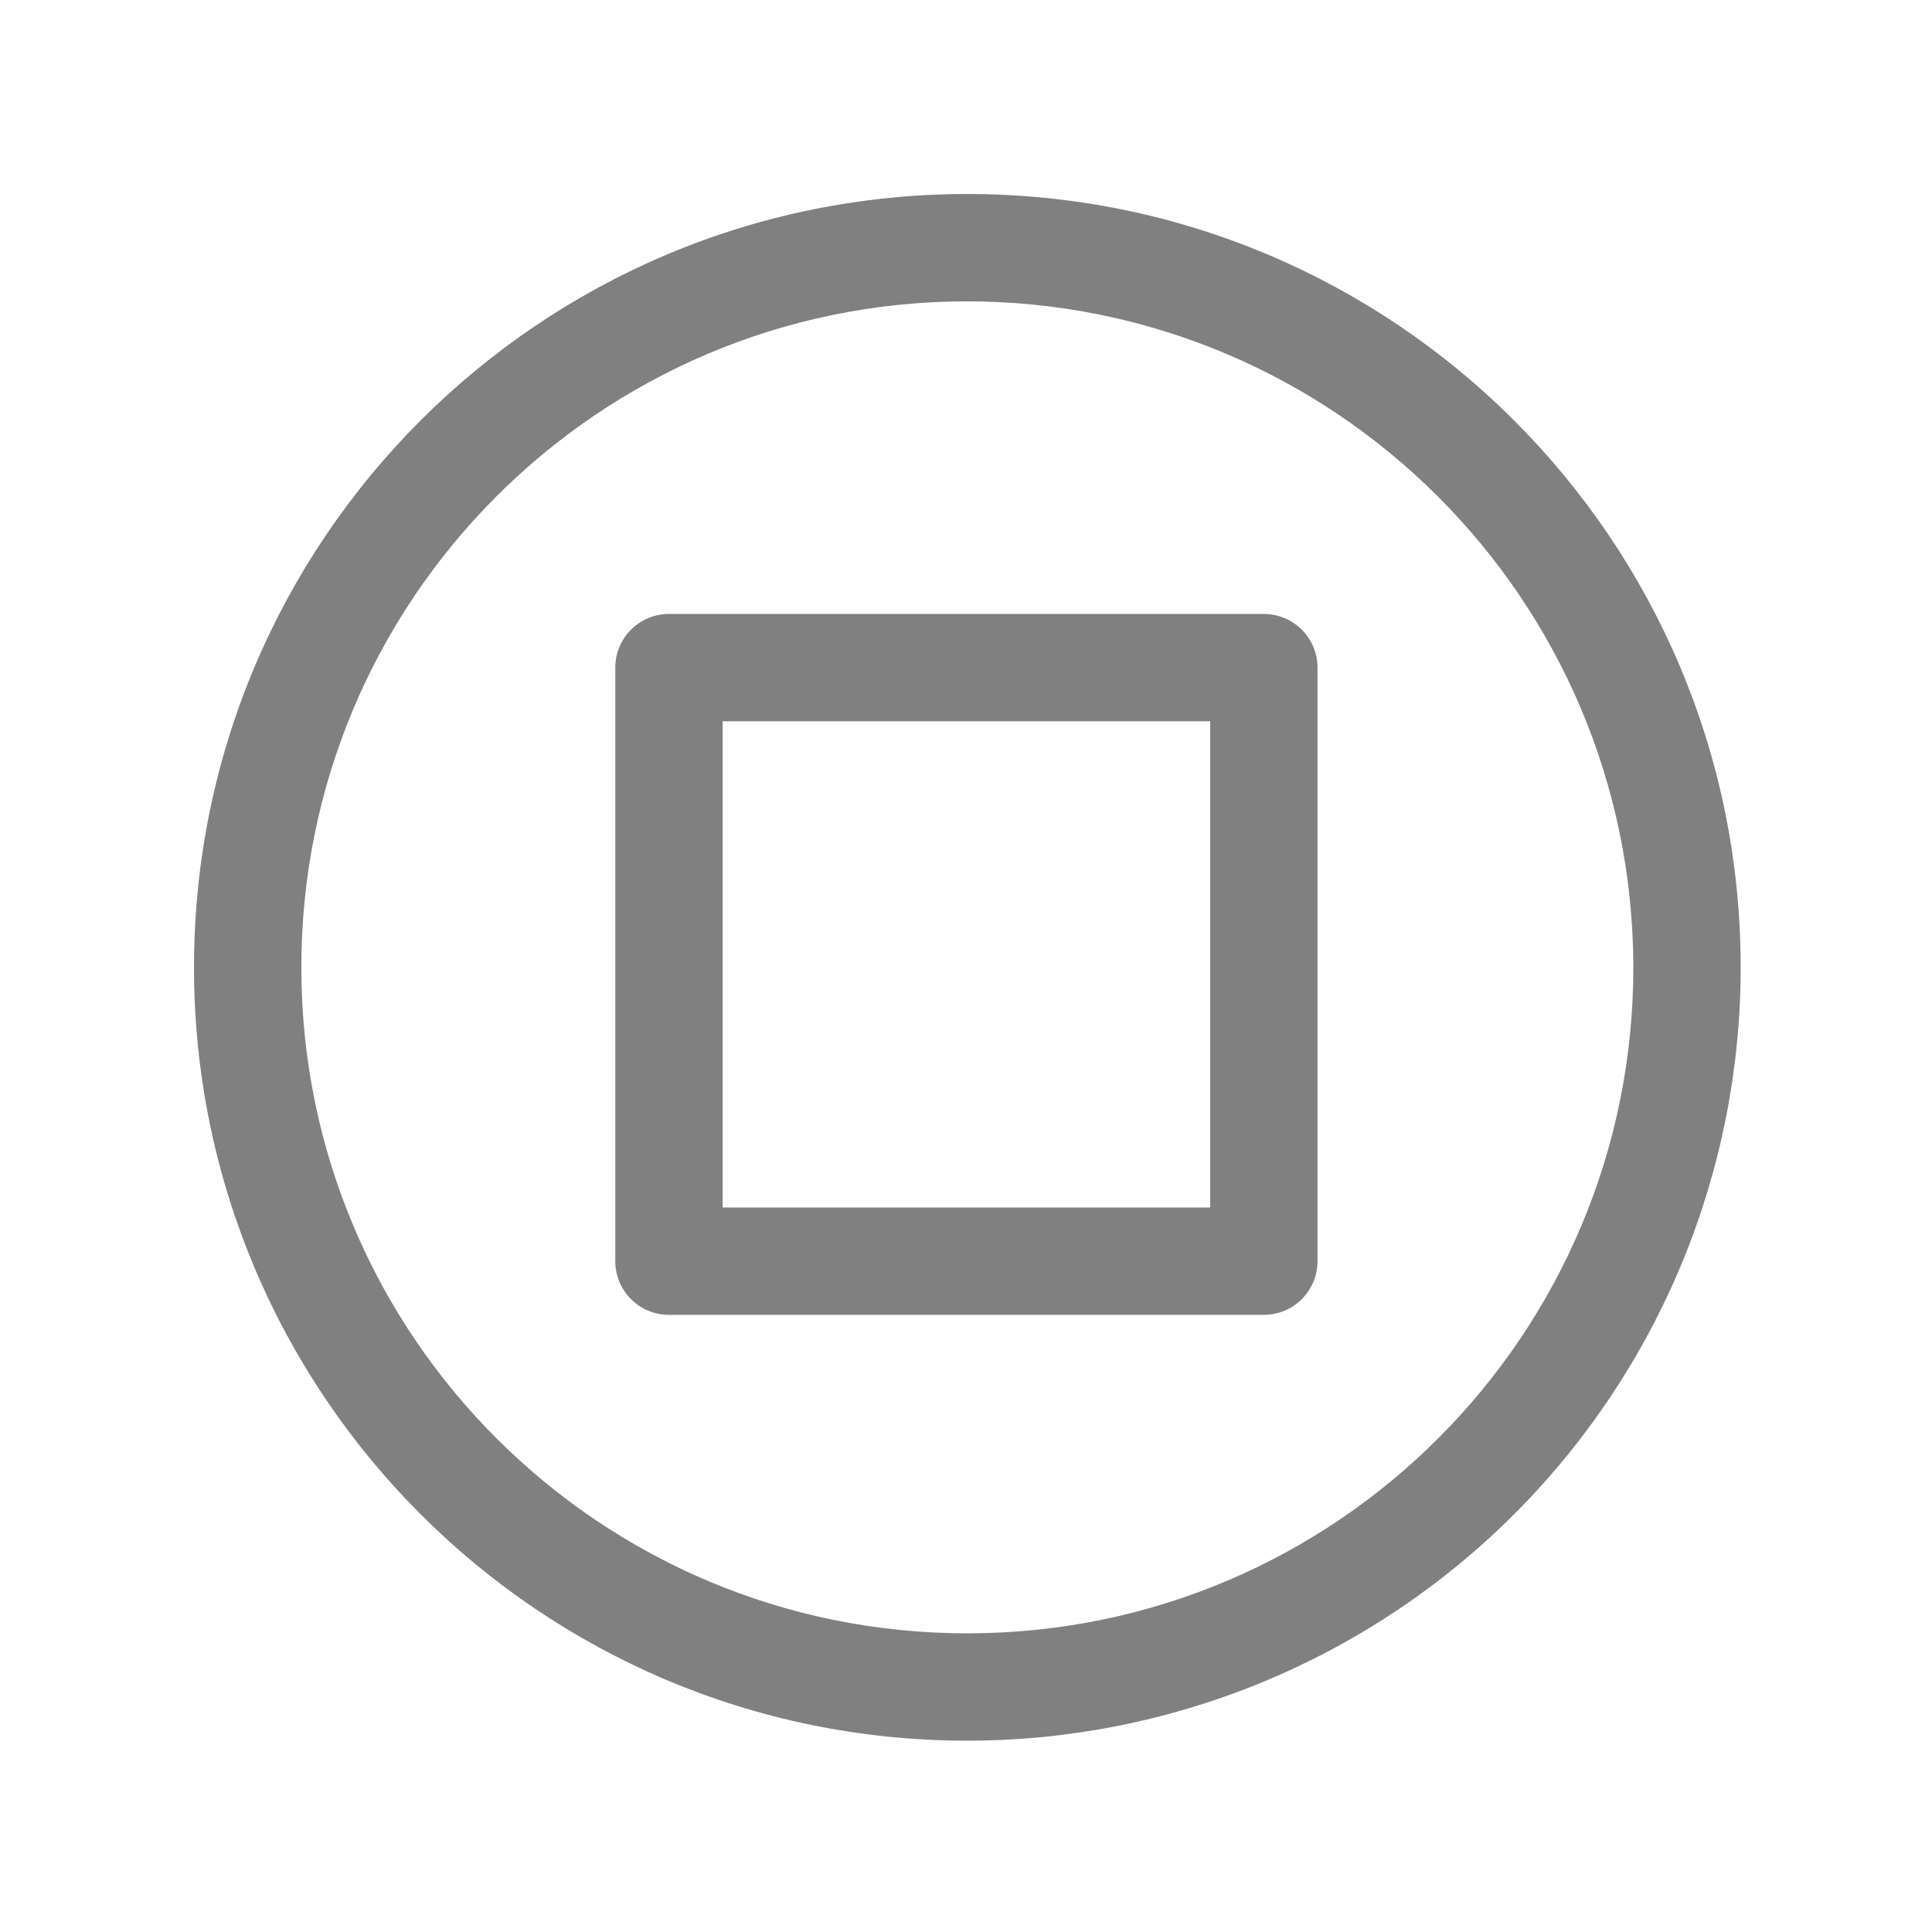
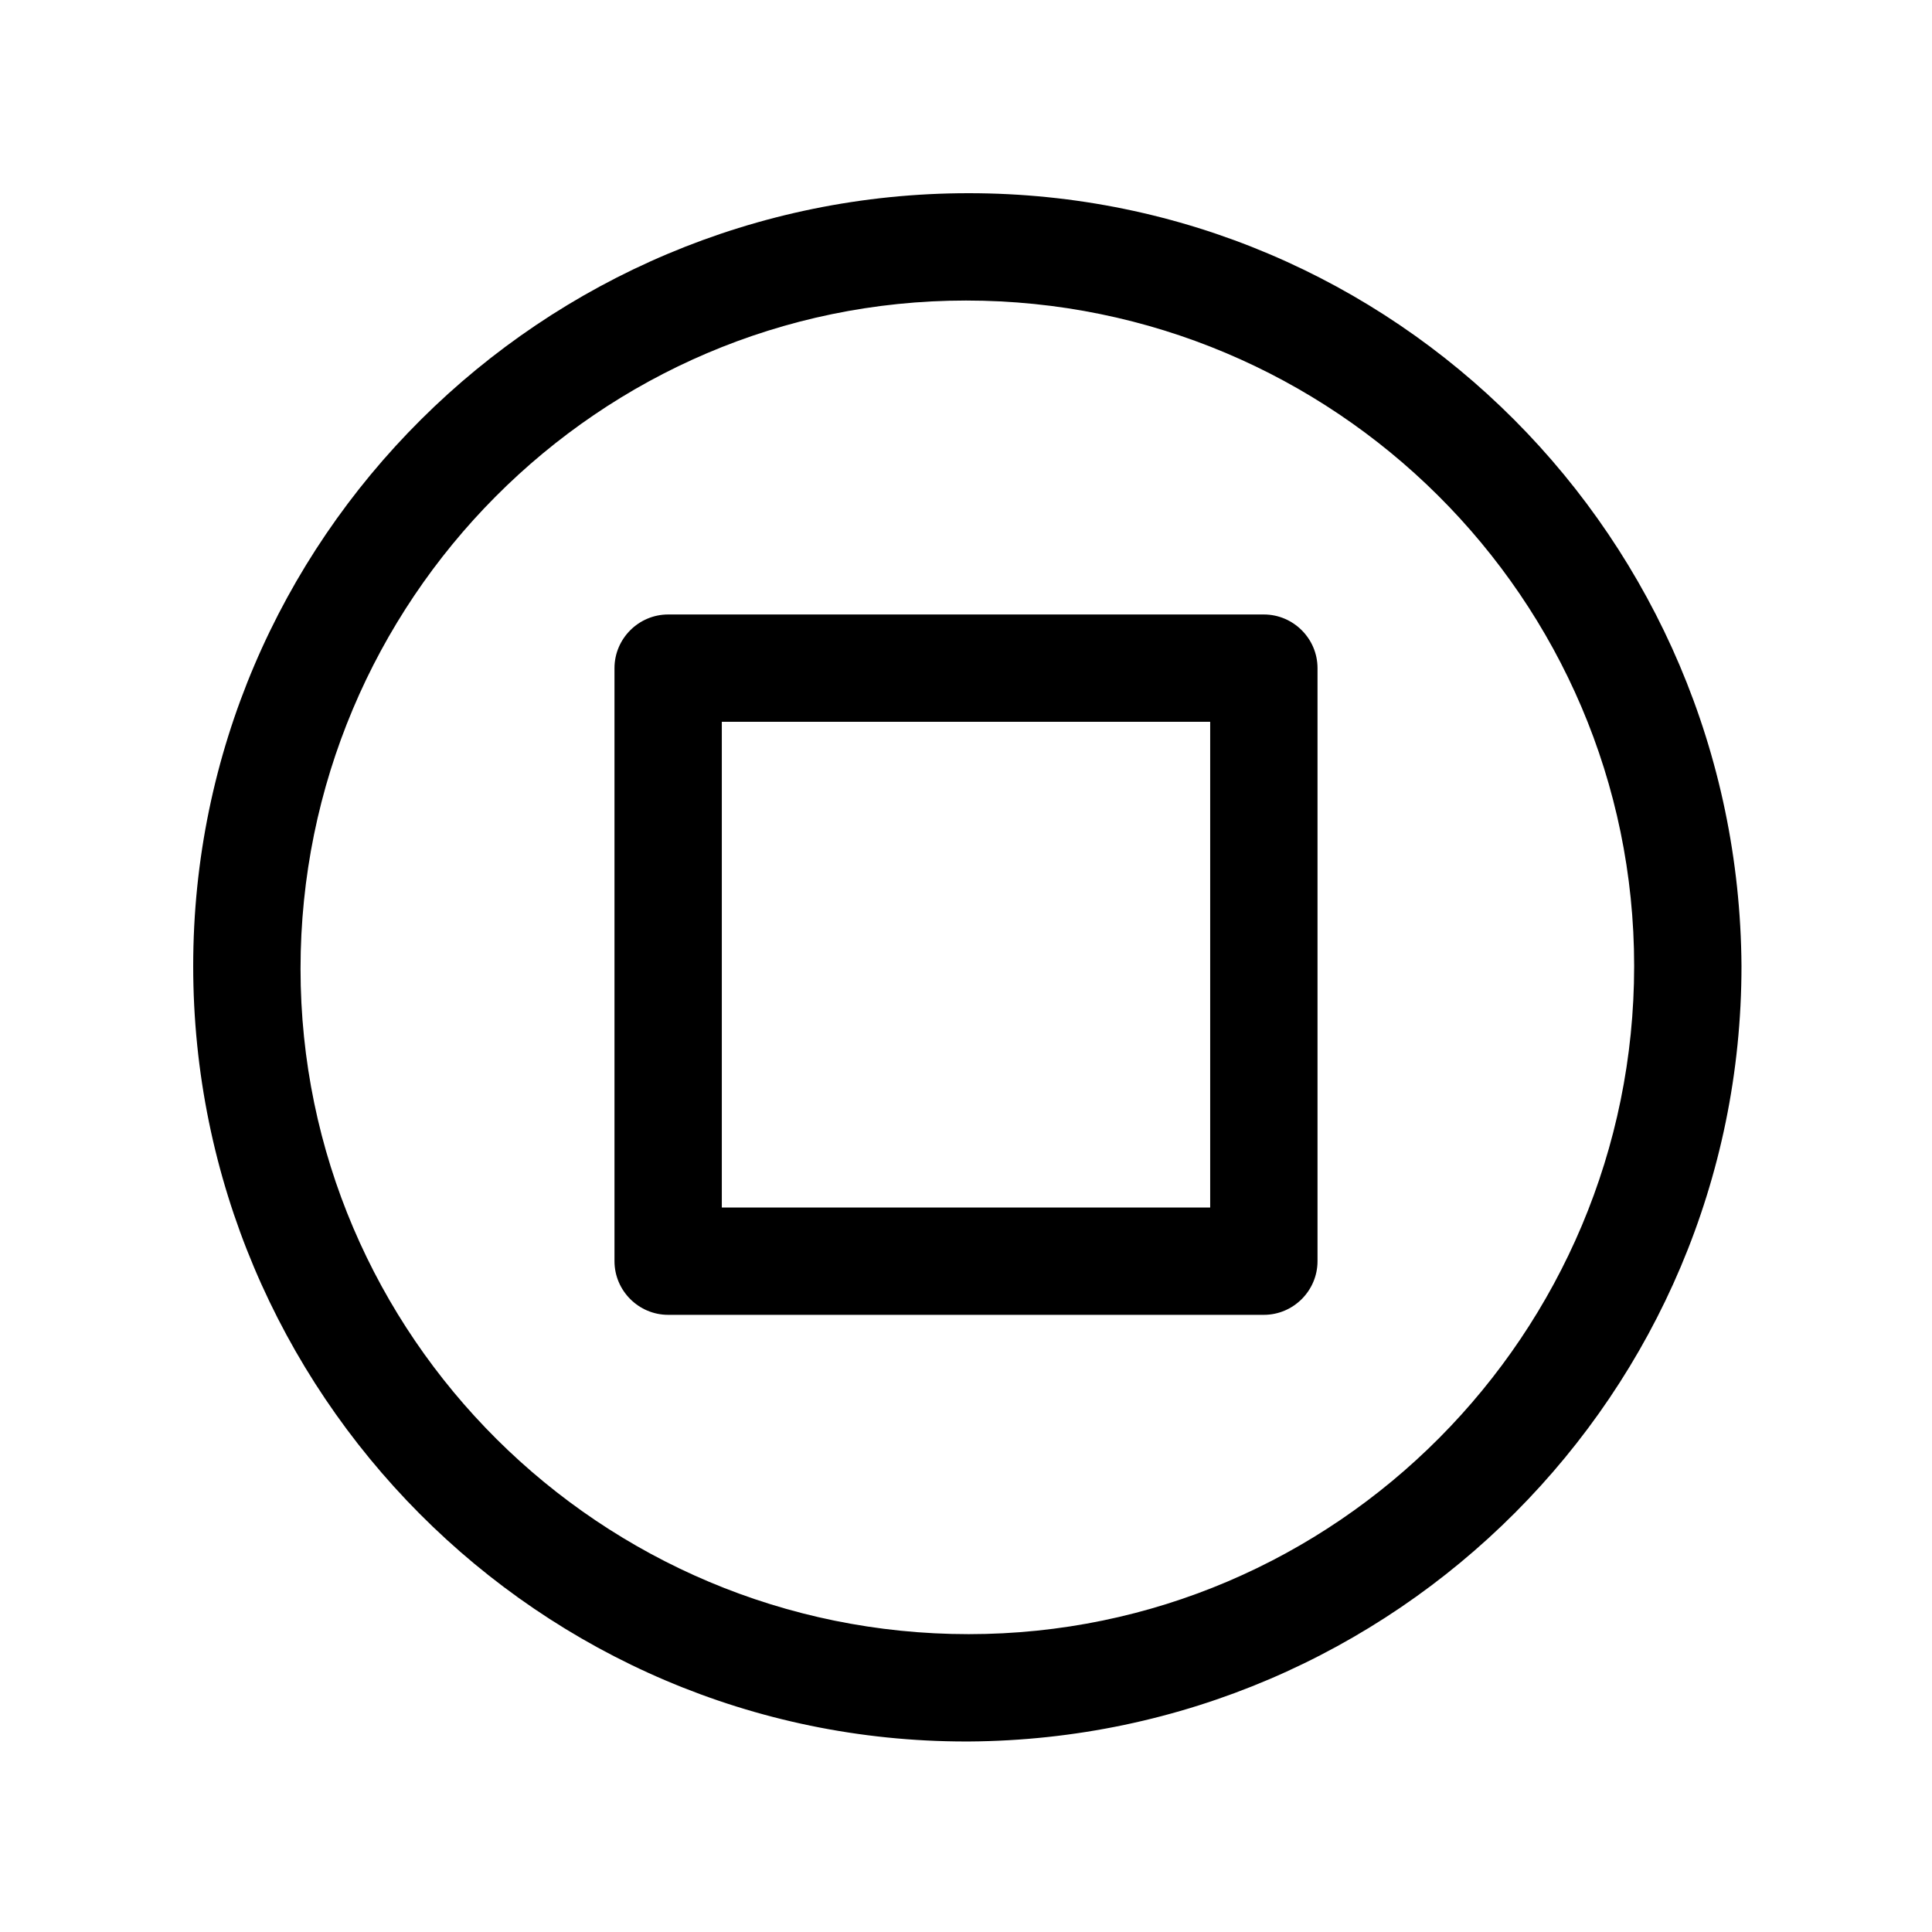
<svg xmlns="http://www.w3.org/2000/svg" viewBox="0 0 72 72">
-   <path d="M36,64.87A28.82,28.82,0,1,1,64.87,36,28.82,28.82,0,0,1,36,64.87Zm0-53.64A24.82,24.82,0,1,0,60.87,36v0A24.85,24.85,0,0,0,36,11.23Z" fill="gray" />
-   <path d="M47.1,49H24.93a2,2,0,0,1-2-2V24.88a2,2,0,0,1,2-2H47.1a2,2,0,0,1,2,2V47A2,2,0,0,1,47.1,49ZM26.93,45H45.1V26.88H26.93Z" fill="gray" />
+   <path d="M36,64.9c-15.9,0-28.8-13-28.8-28.9,0-15.9,13-28.8,28.9-28.8,15.9,0,28.7,12.9,28.8,28.8,0,15.9-12.9,28.8-28.8,28.9,0,0,0,0-.1,0ZM36,11.2c-13.7,0-24.8,11.2-24.8,24.9s11.2,24.8,24.9,24.8c13.7,0,24.8-11.2,24.8-24.9h0c0-13.7-11.2-24.8-24.9-24.8Z" />
+   <path d="M47.1,49h-22.2c-1.1,0-2-.9-2-2v-22.1c0-1.1.9-2,2-2h22.2c1.1,0,2,.9,2,2v22.1c0,1.1-.9,2-2,2ZM26.9,45h18.2v-18.1h-18.2v18.1Z" />
</svg>
